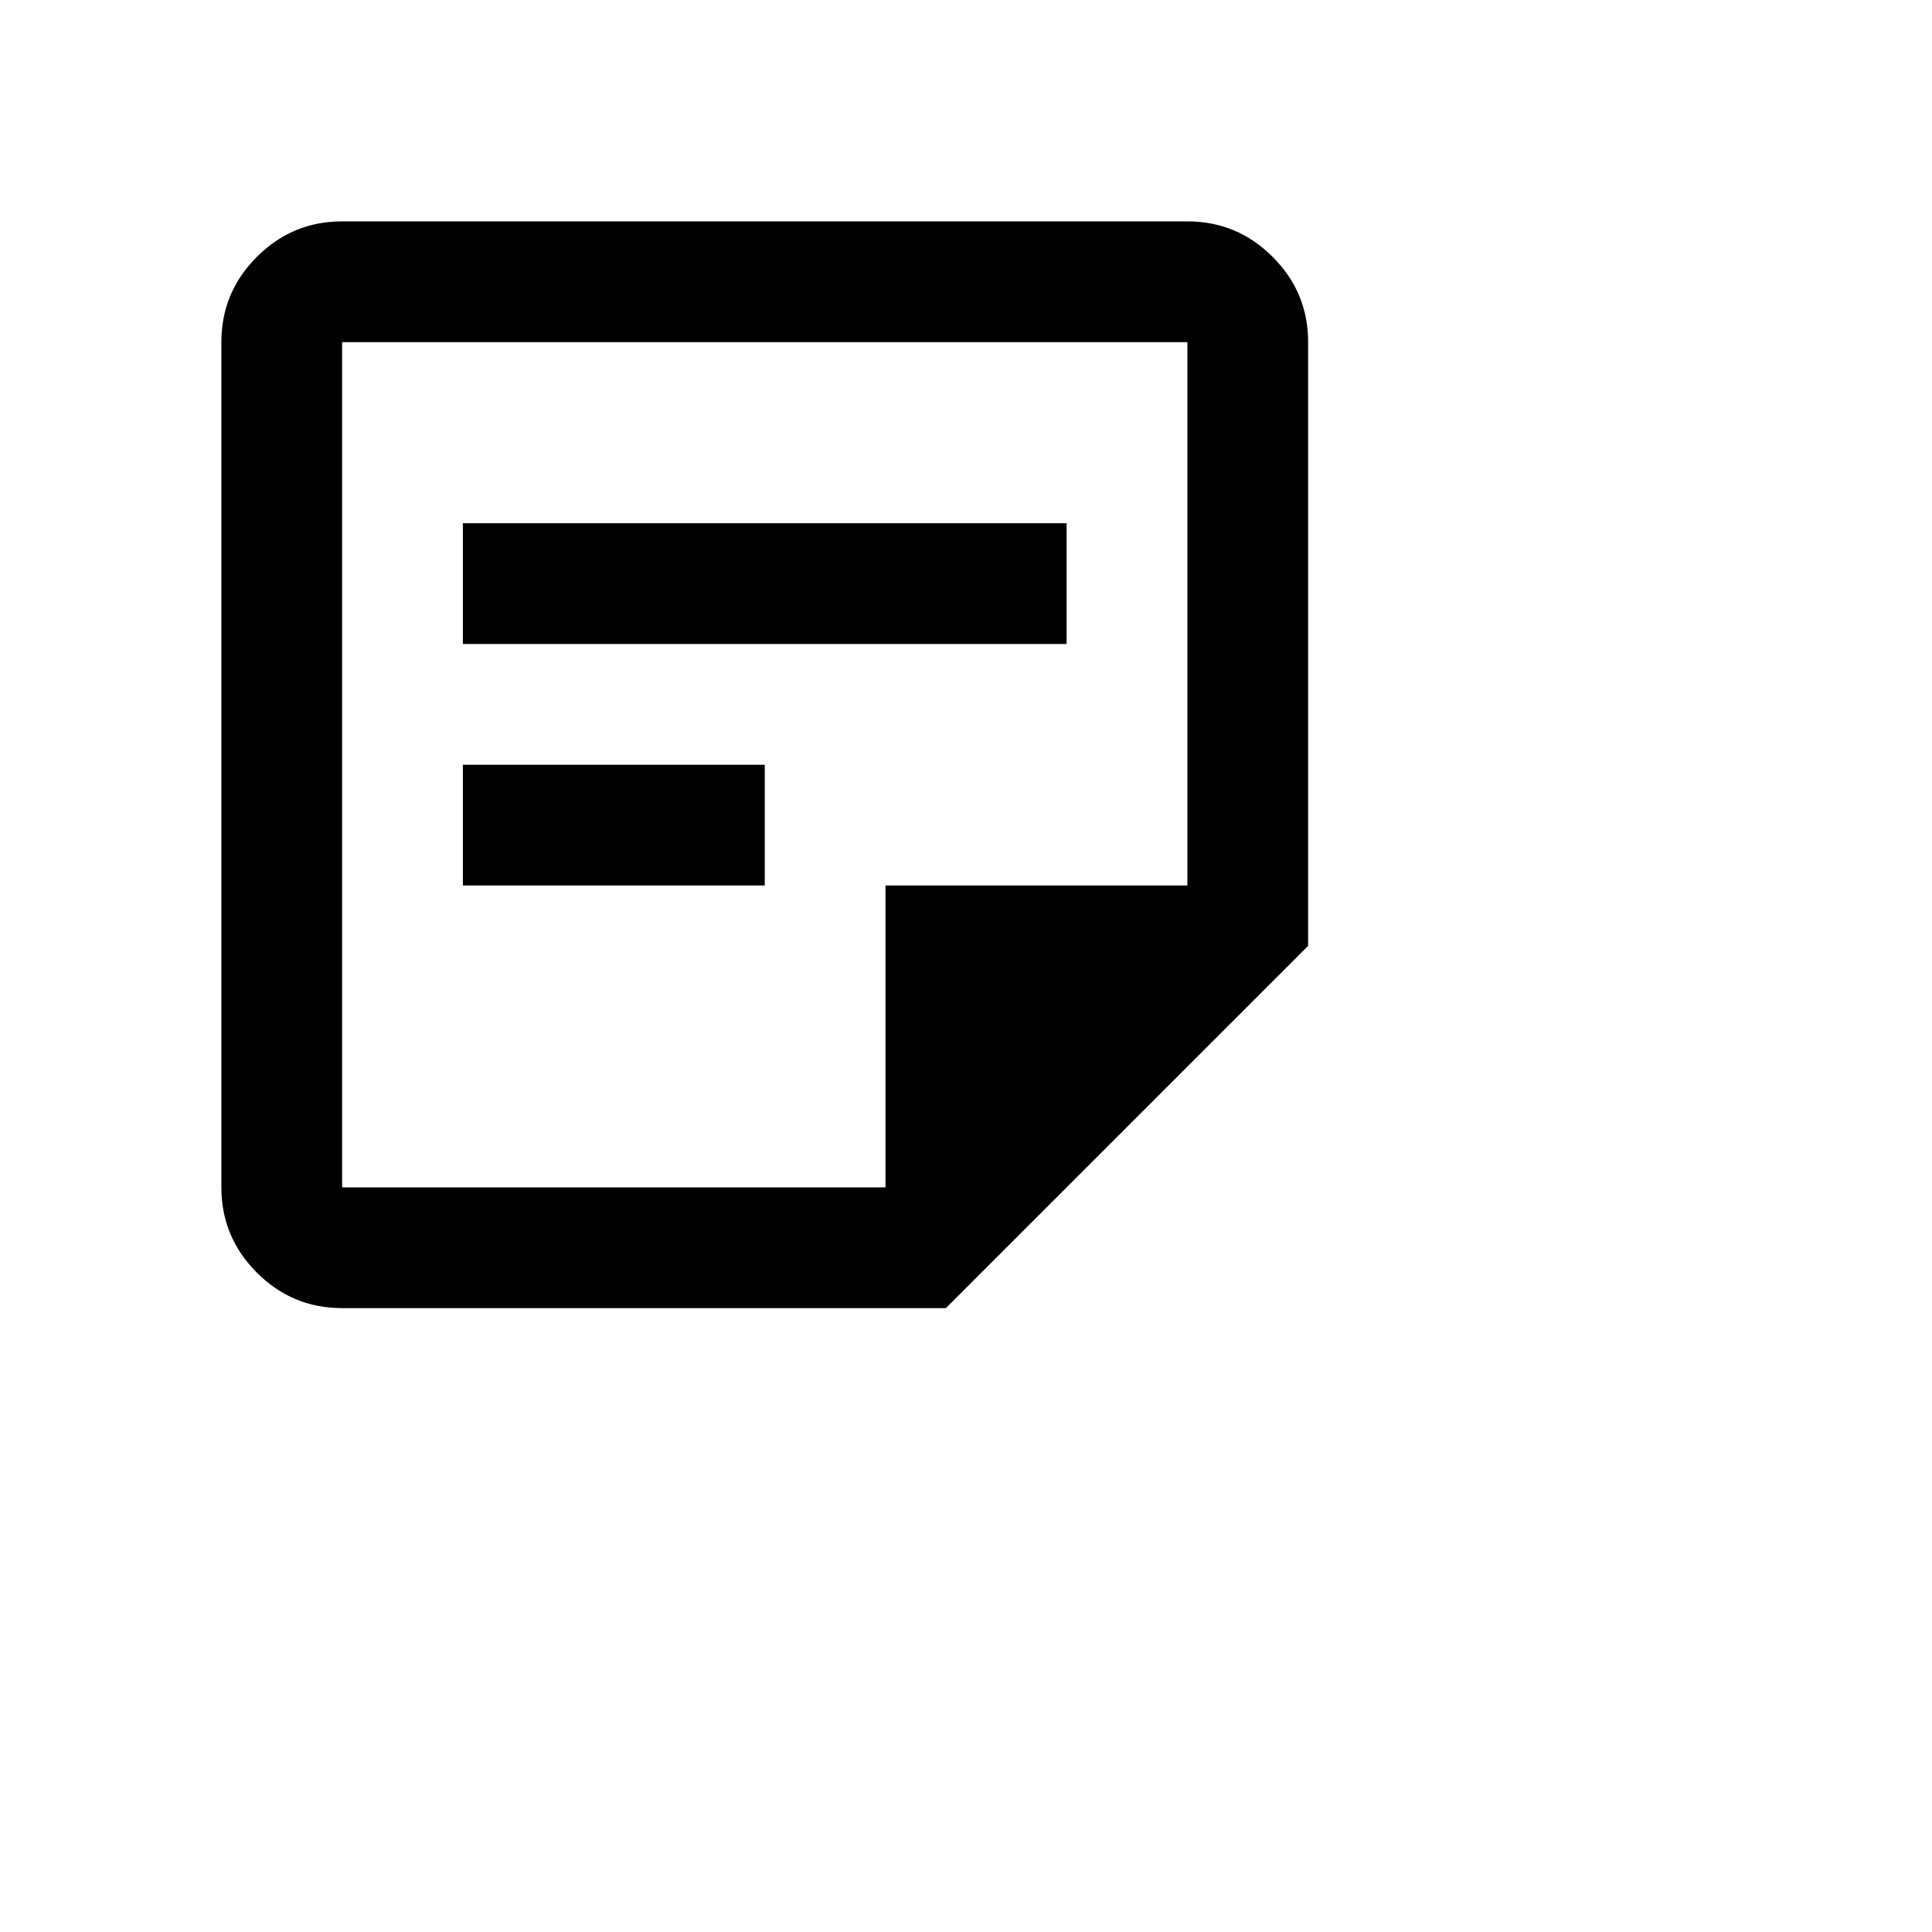
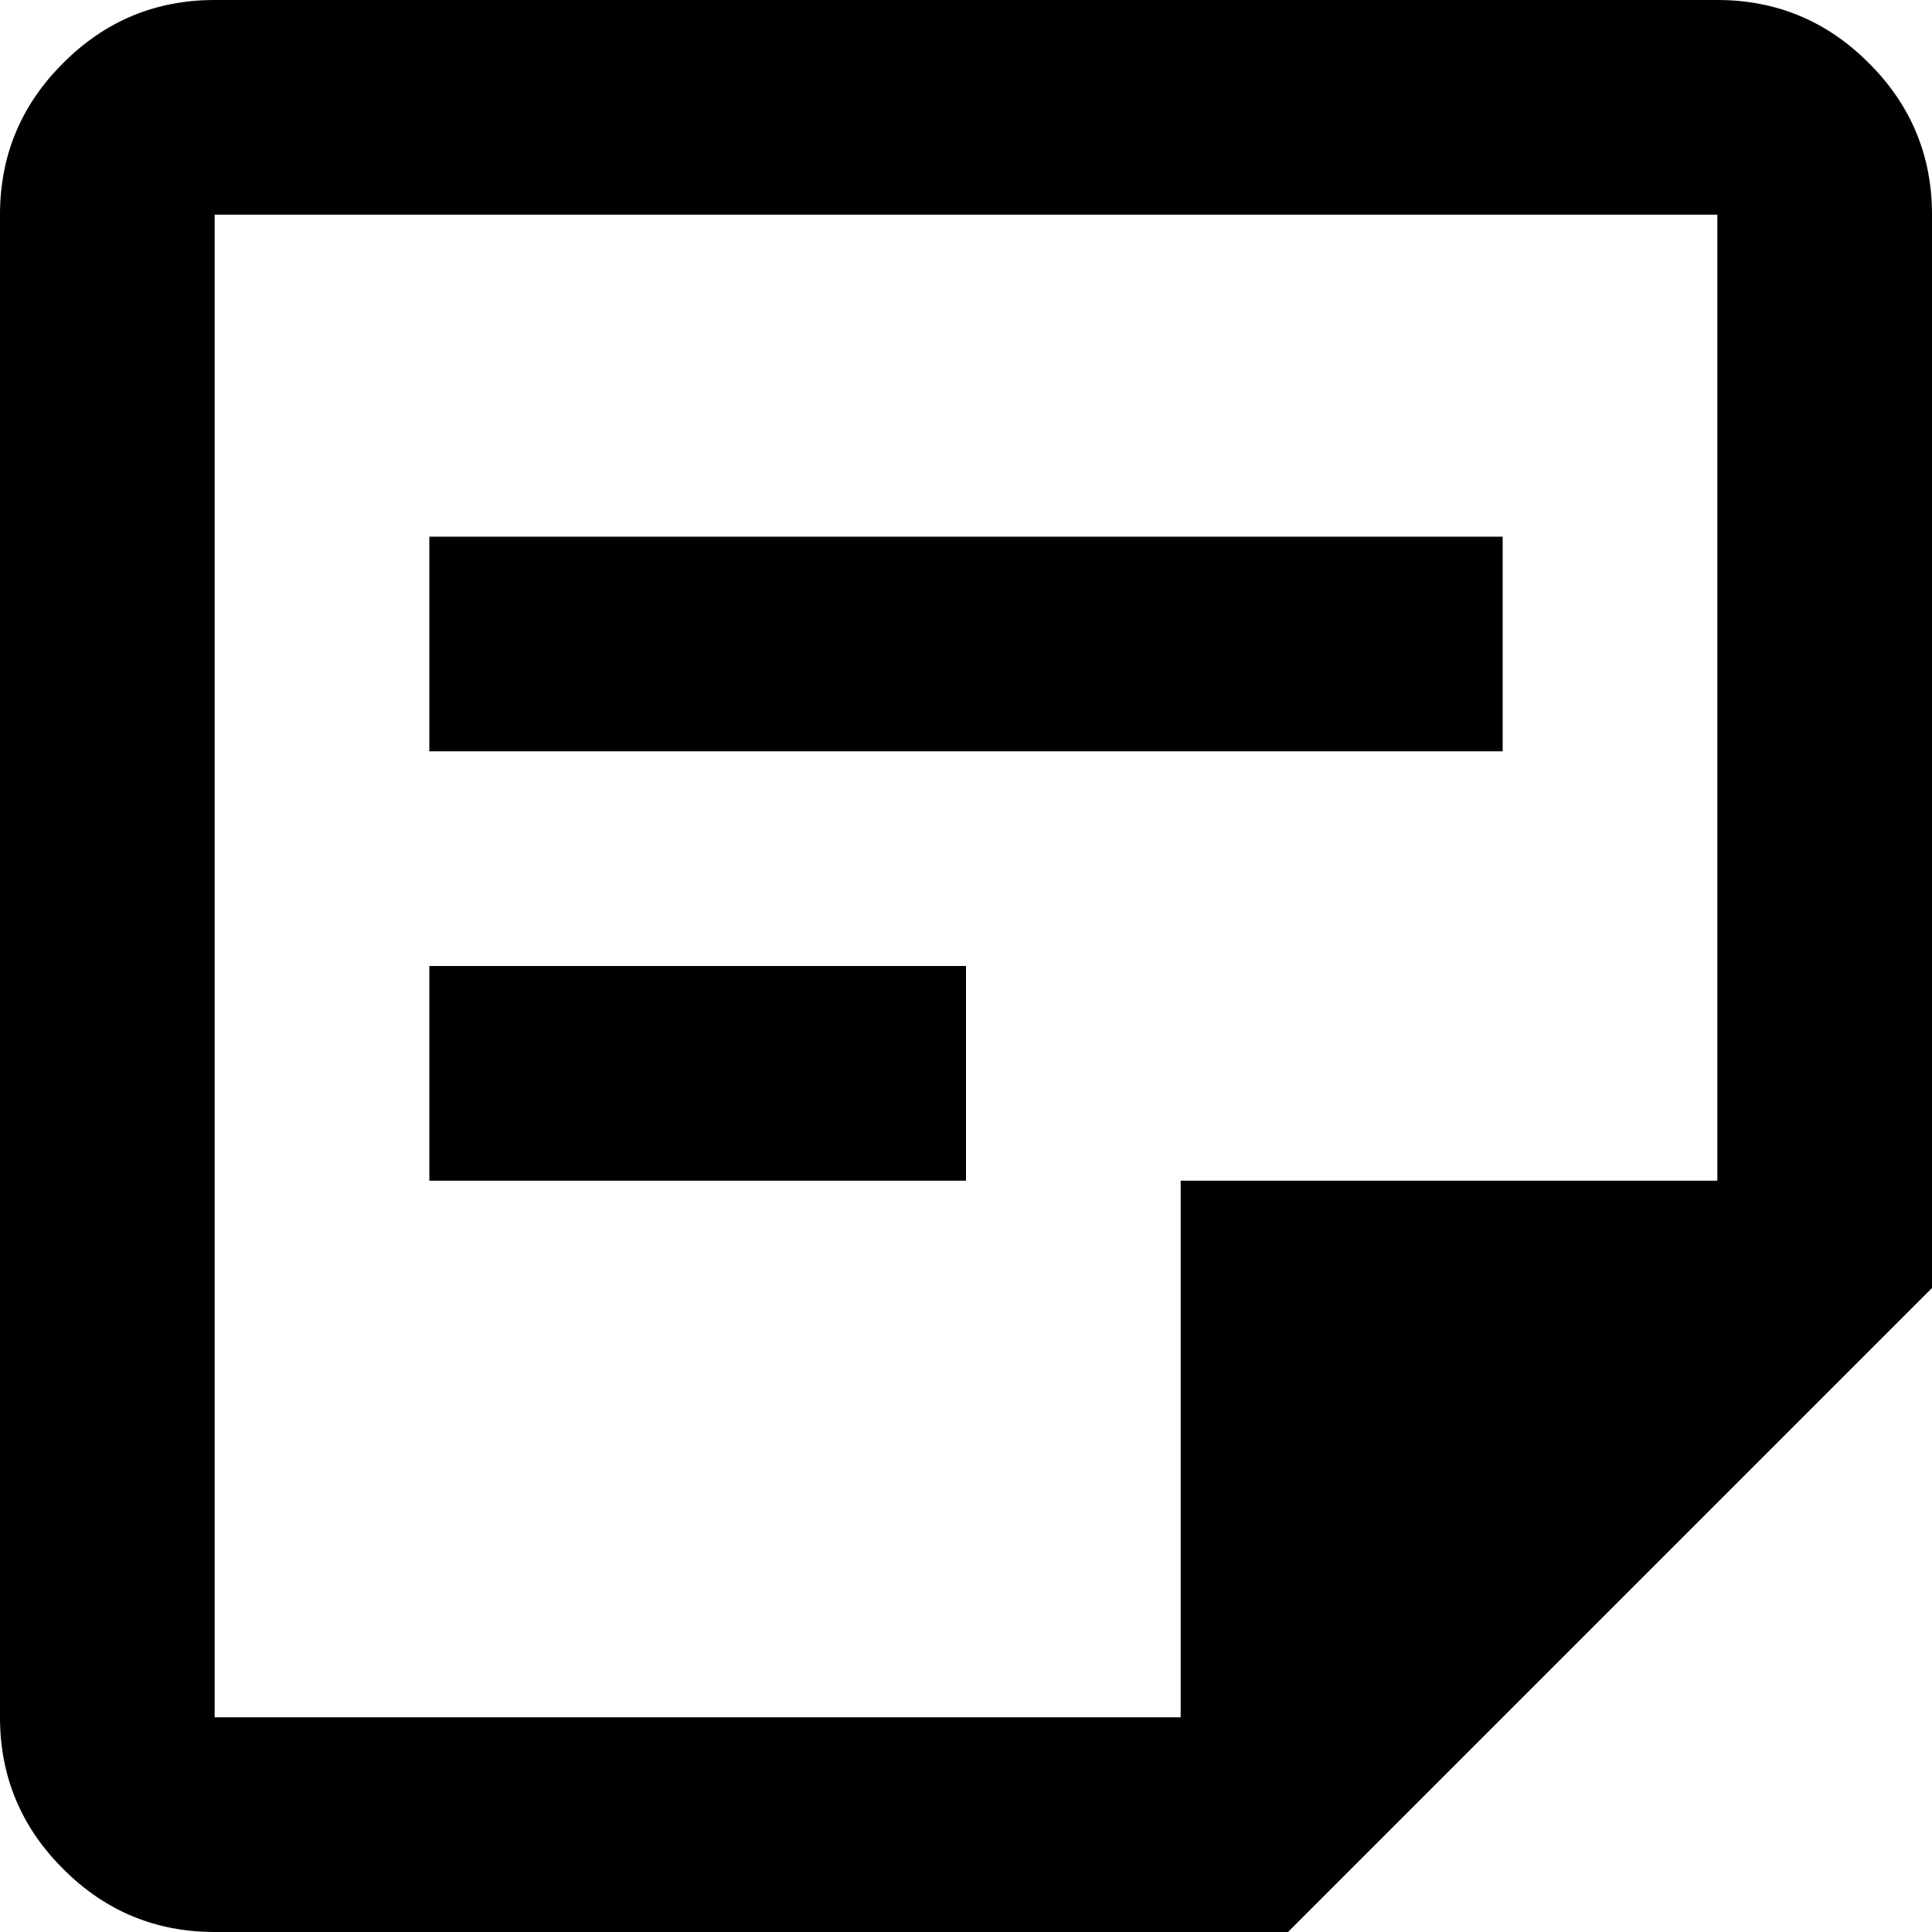
- <svg xmlns="http://www.w3.org/2000/svg" width="18" height="18" viewBox="-0.5 -0.5 24 24" fill="none">
+ <svg xmlns="http://www.w3.org/2000/svg" fill="none" viewBox="2.25 2.25 13.5 13.5">
  <path d="M3.75 14.25H10.5V10.5H14.25V3.75H3.75V14.25ZM3.75 15.75C3.337 15.75 2.984 15.603 2.691 15.309C2.397 15.016 2.25 14.662 2.25 14.25V3.75C2.25 3.337 2.397 2.984 2.691 2.691C2.984 2.397 3.337 2.25 3.75 2.25H14.25C14.662 2.25 15.016 2.397 15.309 2.691C15.603 2.984 15.75 3.337 15.75 3.75V11.25L11.25 15.75H3.75ZM5.25 10.5V9H9V10.5H5.25ZM5.25 7.5V6H12.75V7.5H5.25Z" fill="black" />
</svg>
